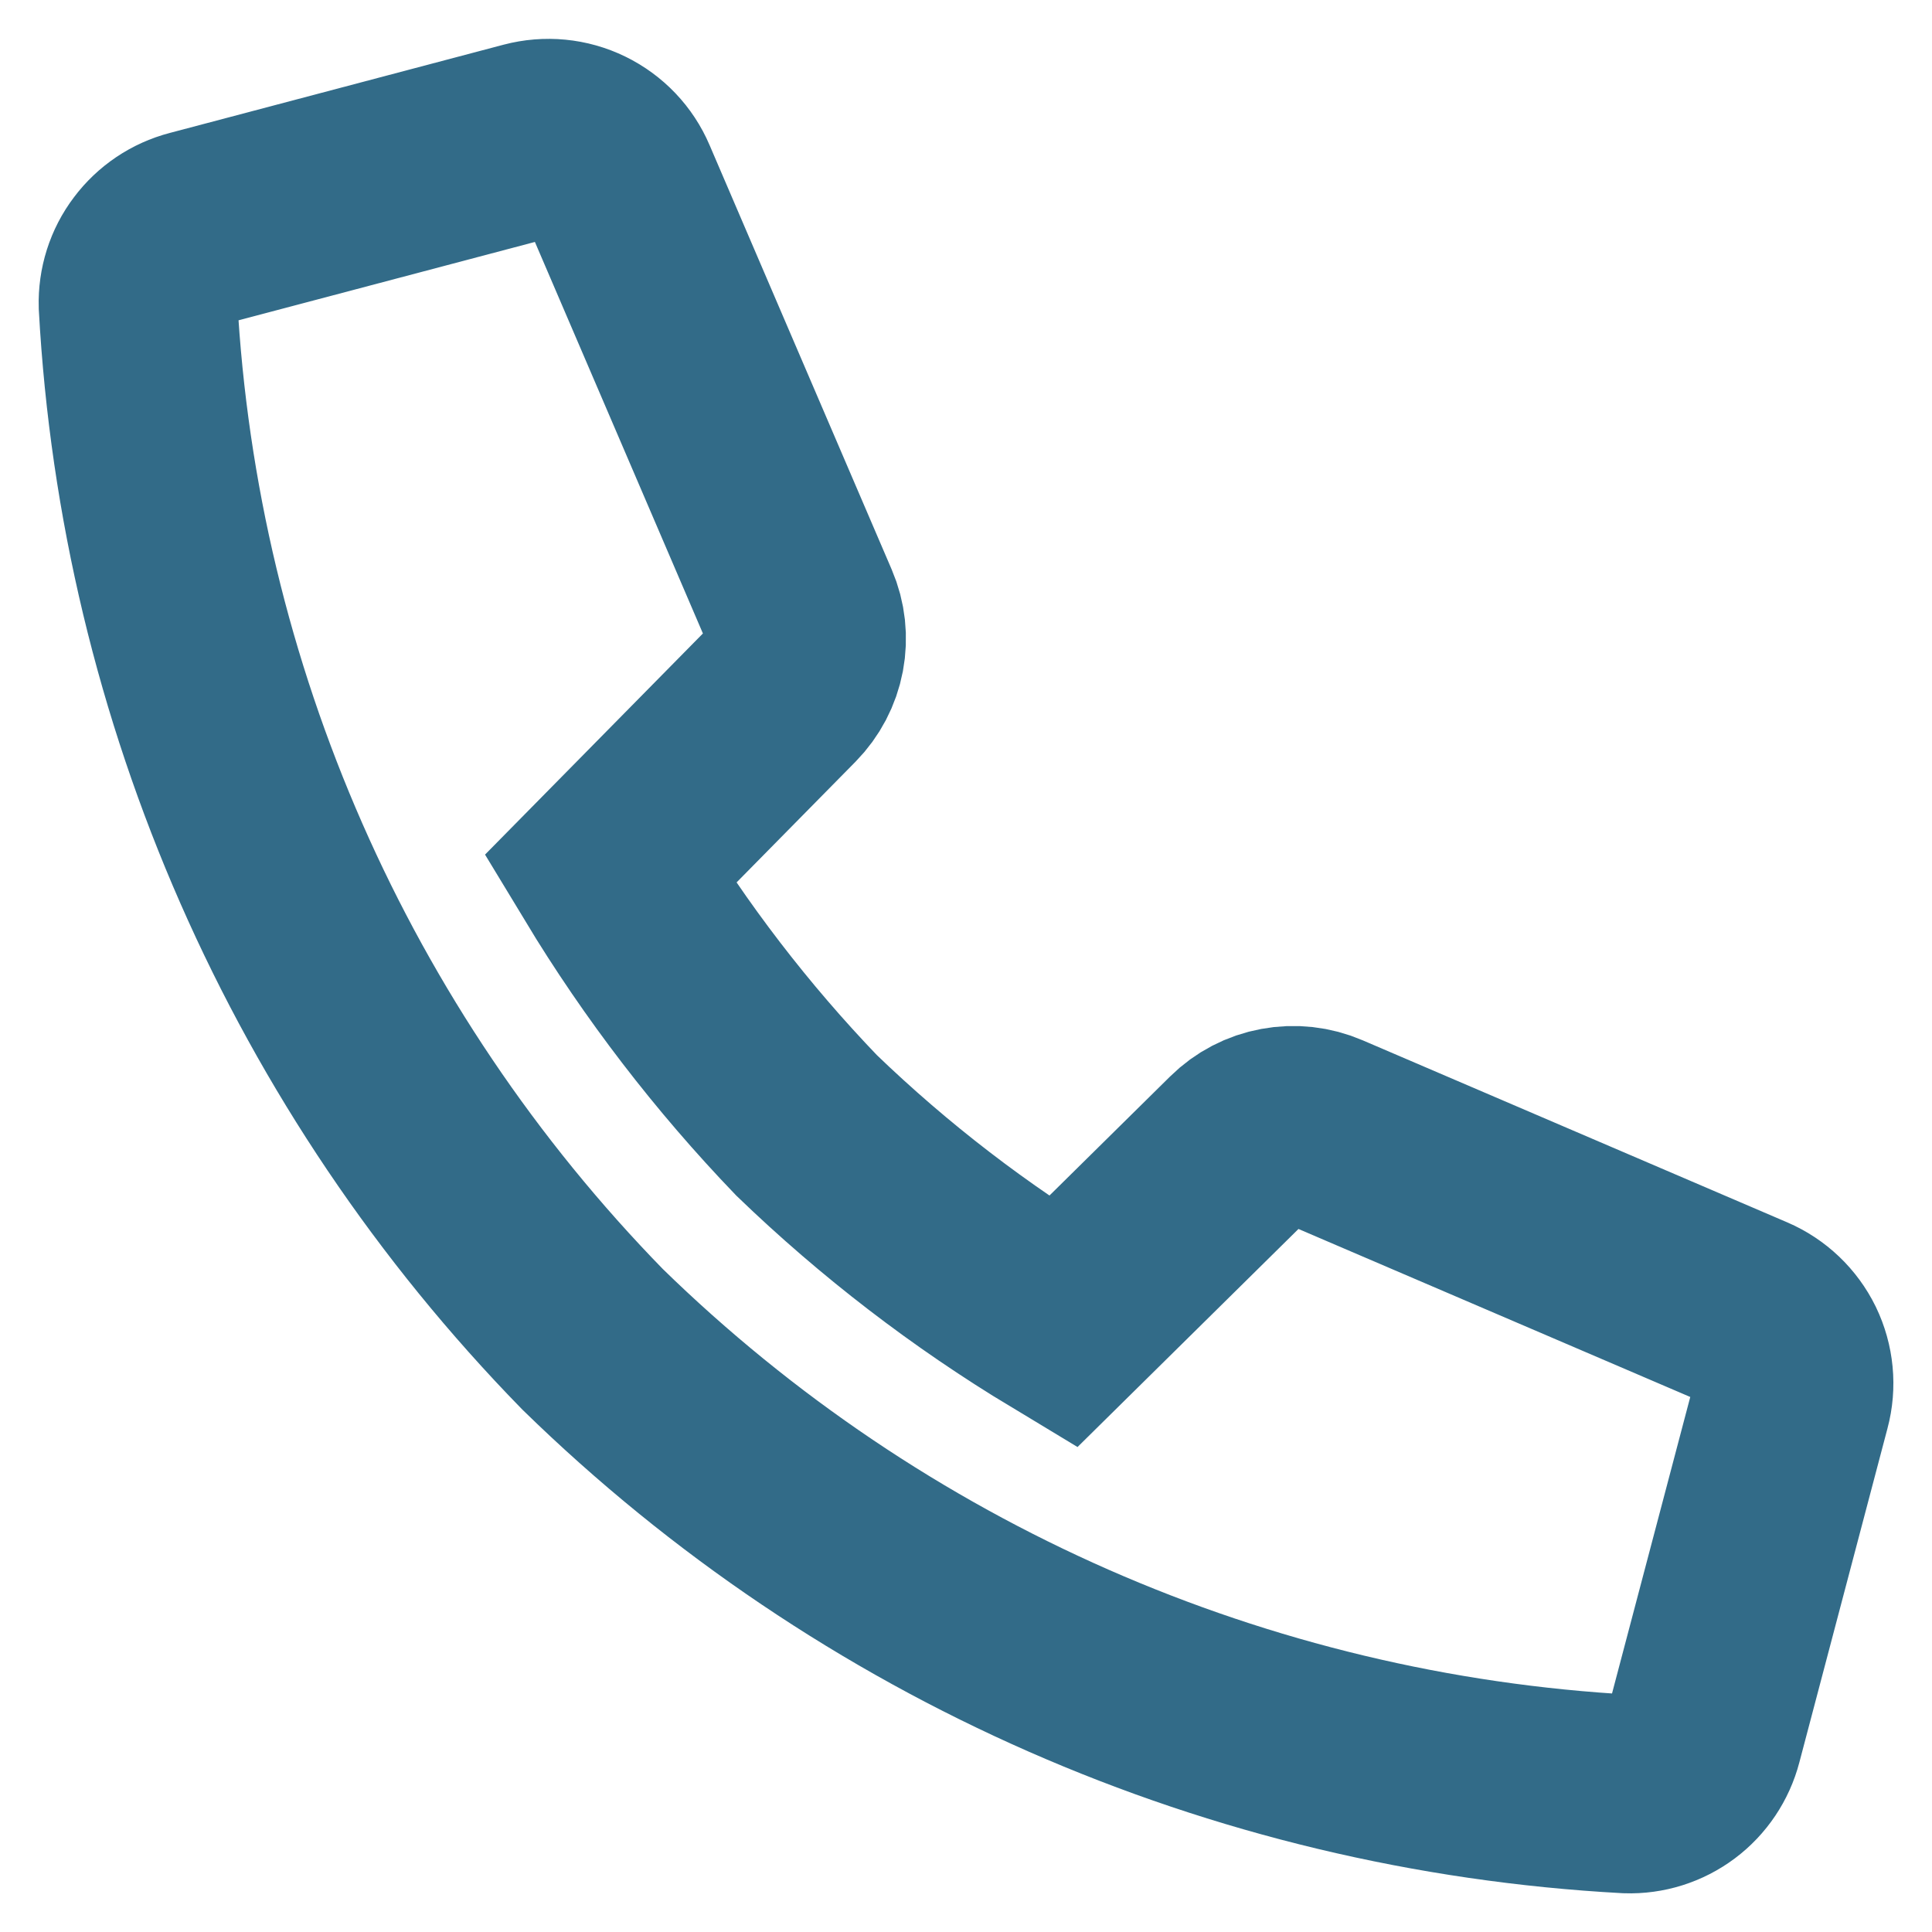
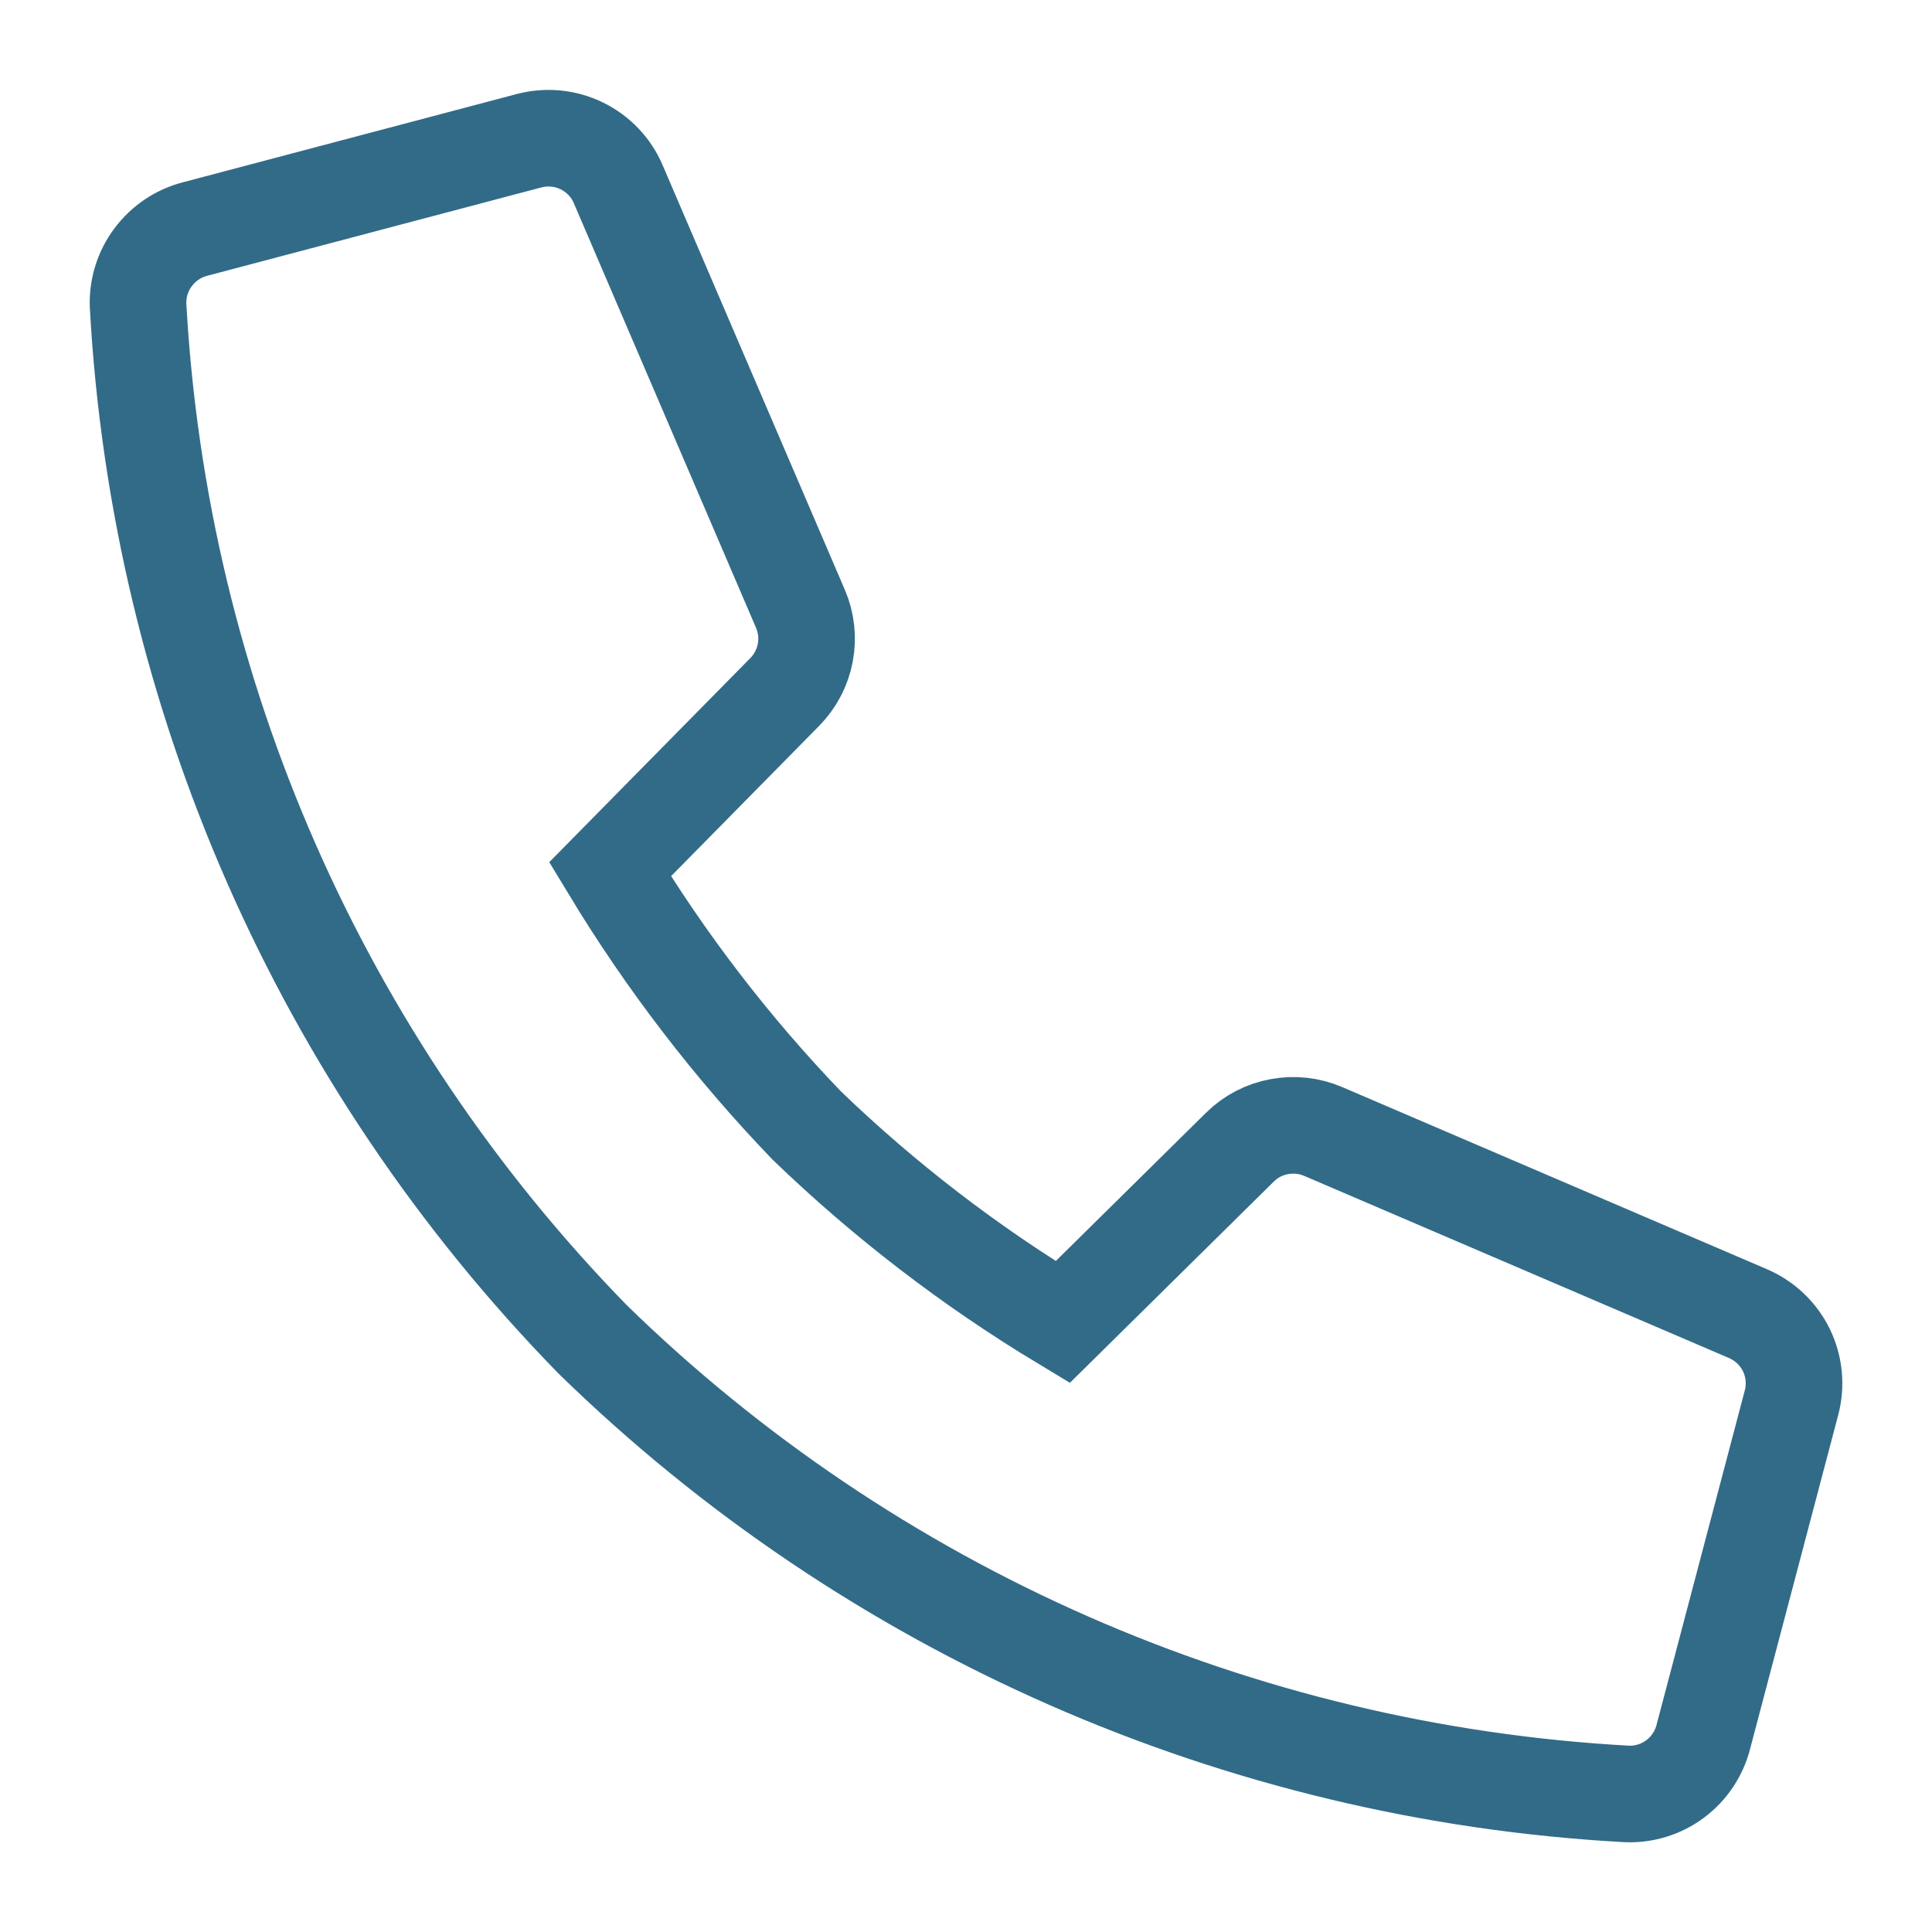
<svg xmlns="http://www.w3.org/2000/svg" width="20" height="20" viewBox="0 0 20 20" fill="none">
-   <path d="M12.836 11.875L11.001 13.686C10.044 13.109 9.155 12.426 8.35 11.65C7.576 10.844 6.893 9.955 6.315 8.999L8.123 7.164C8.233 7.052 8.307 6.911 8.336 6.758C8.365 6.604 8.348 6.446 8.286 6.302L6.4 1.907C6.326 1.733 6.192 1.593 6.022 1.51C5.852 1.427 5.659 1.409 5.476 1.457L2.019 2.371C1.846 2.416 1.694 2.518 1.587 2.661C1.479 2.803 1.424 2.978 1.429 3.157C1.649 7.178 3.321 10.983 6.135 13.865C9.017 16.679 12.823 18.352 16.846 18.571C17.024 18.577 17.199 18.522 17.342 18.415C17.485 18.308 17.587 18.155 17.632 17.983L18.545 14.523C18.594 14.341 18.575 14.147 18.493 13.977C18.41 13.808 18.27 13.674 18.096 13.599L13.7 11.714C13.556 11.652 13.397 11.634 13.243 11.663C13.089 11.691 12.947 11.765 12.836 11.875Z" stroke="#326B88" stroke-width="2.057" stroke-miterlimit="10" stroke-linecap="square" />
+   <path d="M12.836 11.875L11.001 13.686C10.044 13.109 9.155 12.426 8.35 11.65C7.576 10.844 6.893 9.955 6.315 8.999L8.123 7.164C8.233 7.052 8.307 6.911 8.336 6.758C8.365 6.604 8.348 6.446 8.286 6.302L6.4 1.907C6.326 1.733 6.192 1.593 6.022 1.51C5.852 1.427 5.659 1.409 5.476 1.457L2.019 2.371C1.846 2.416 1.694 2.518 1.587 2.661C1.479 2.803 1.424 2.978 1.429 3.157C1.649 7.178 3.321 10.983 6.135 13.865C9.017 16.679 12.823 18.352 16.846 18.571C17.024 18.577 17.199 18.522 17.342 18.415C17.485 18.308 17.587 18.155 17.632 17.983L18.545 14.523C18.594 14.341 18.575 14.147 18.493 13.977C18.41 13.808 18.27 13.674 18.096 13.599L13.7 11.714C13.556 11.652 13.397 11.634 13.243 11.663C13.089 11.691 12.947 11.765 12.836 11.875Z" stroke="#326B88" strokeWidth="2.057" stroke-miterlimit="10" stroke-linecap="square" />
</svg>
